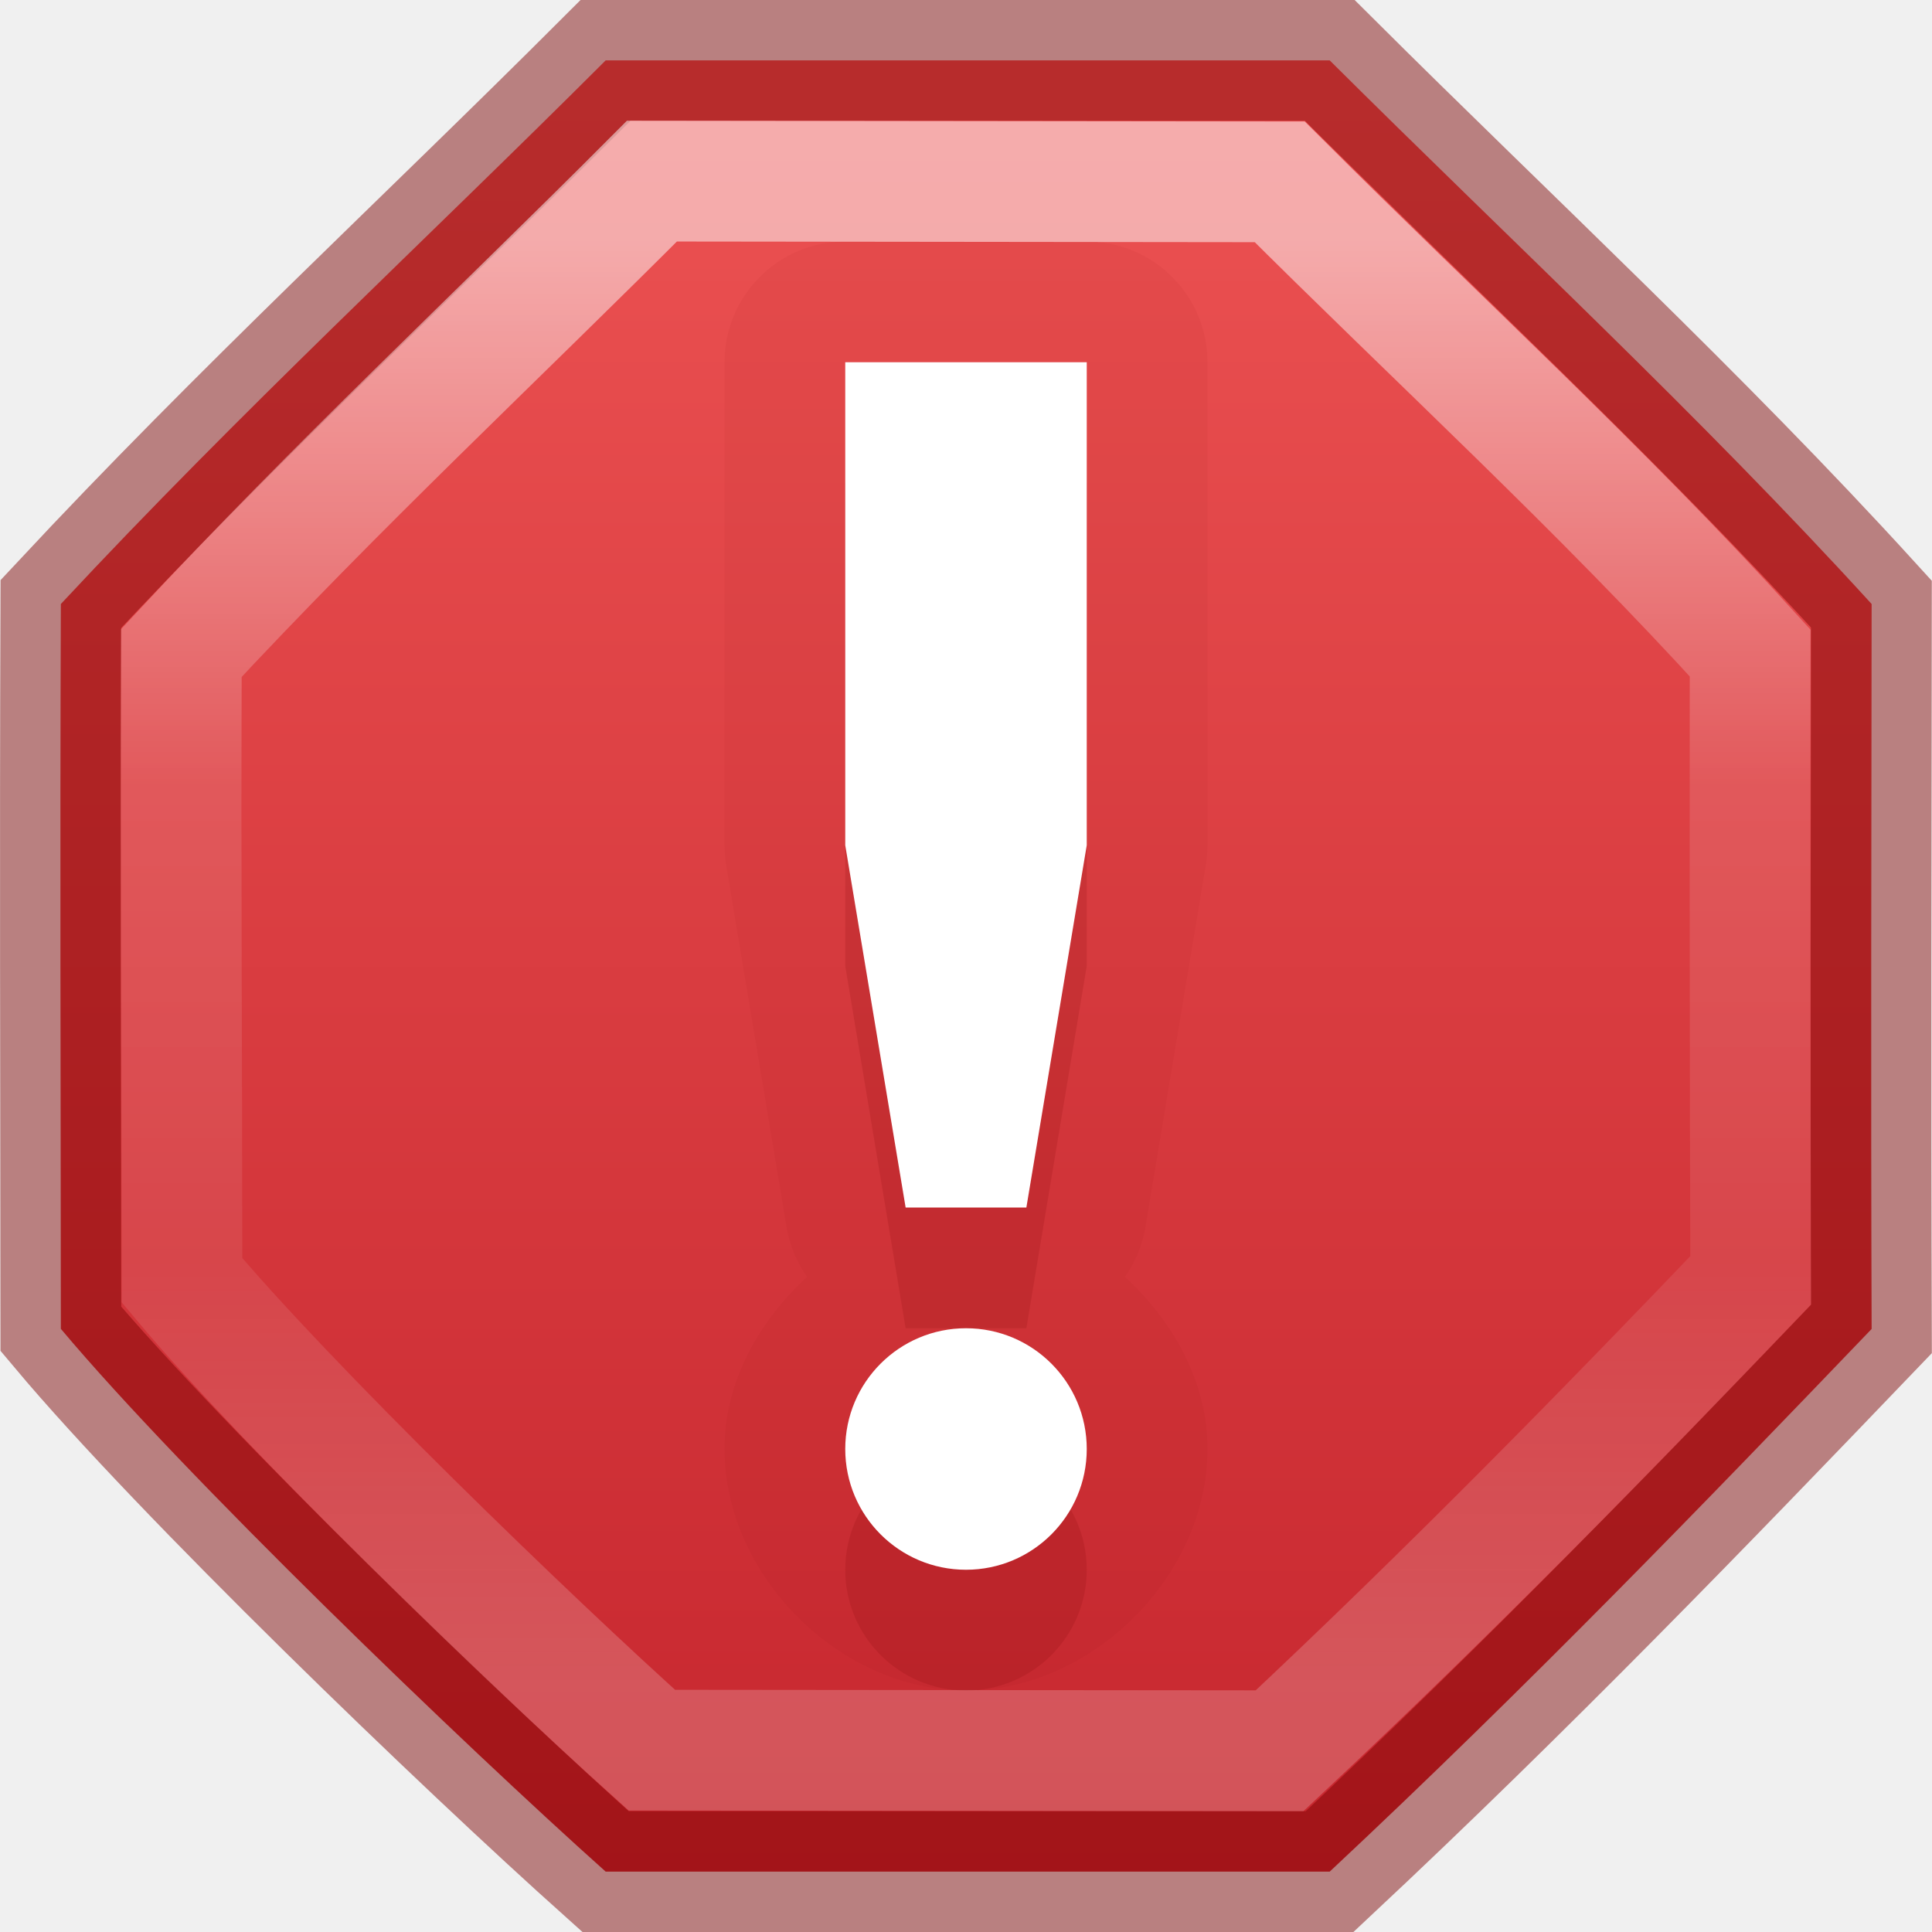
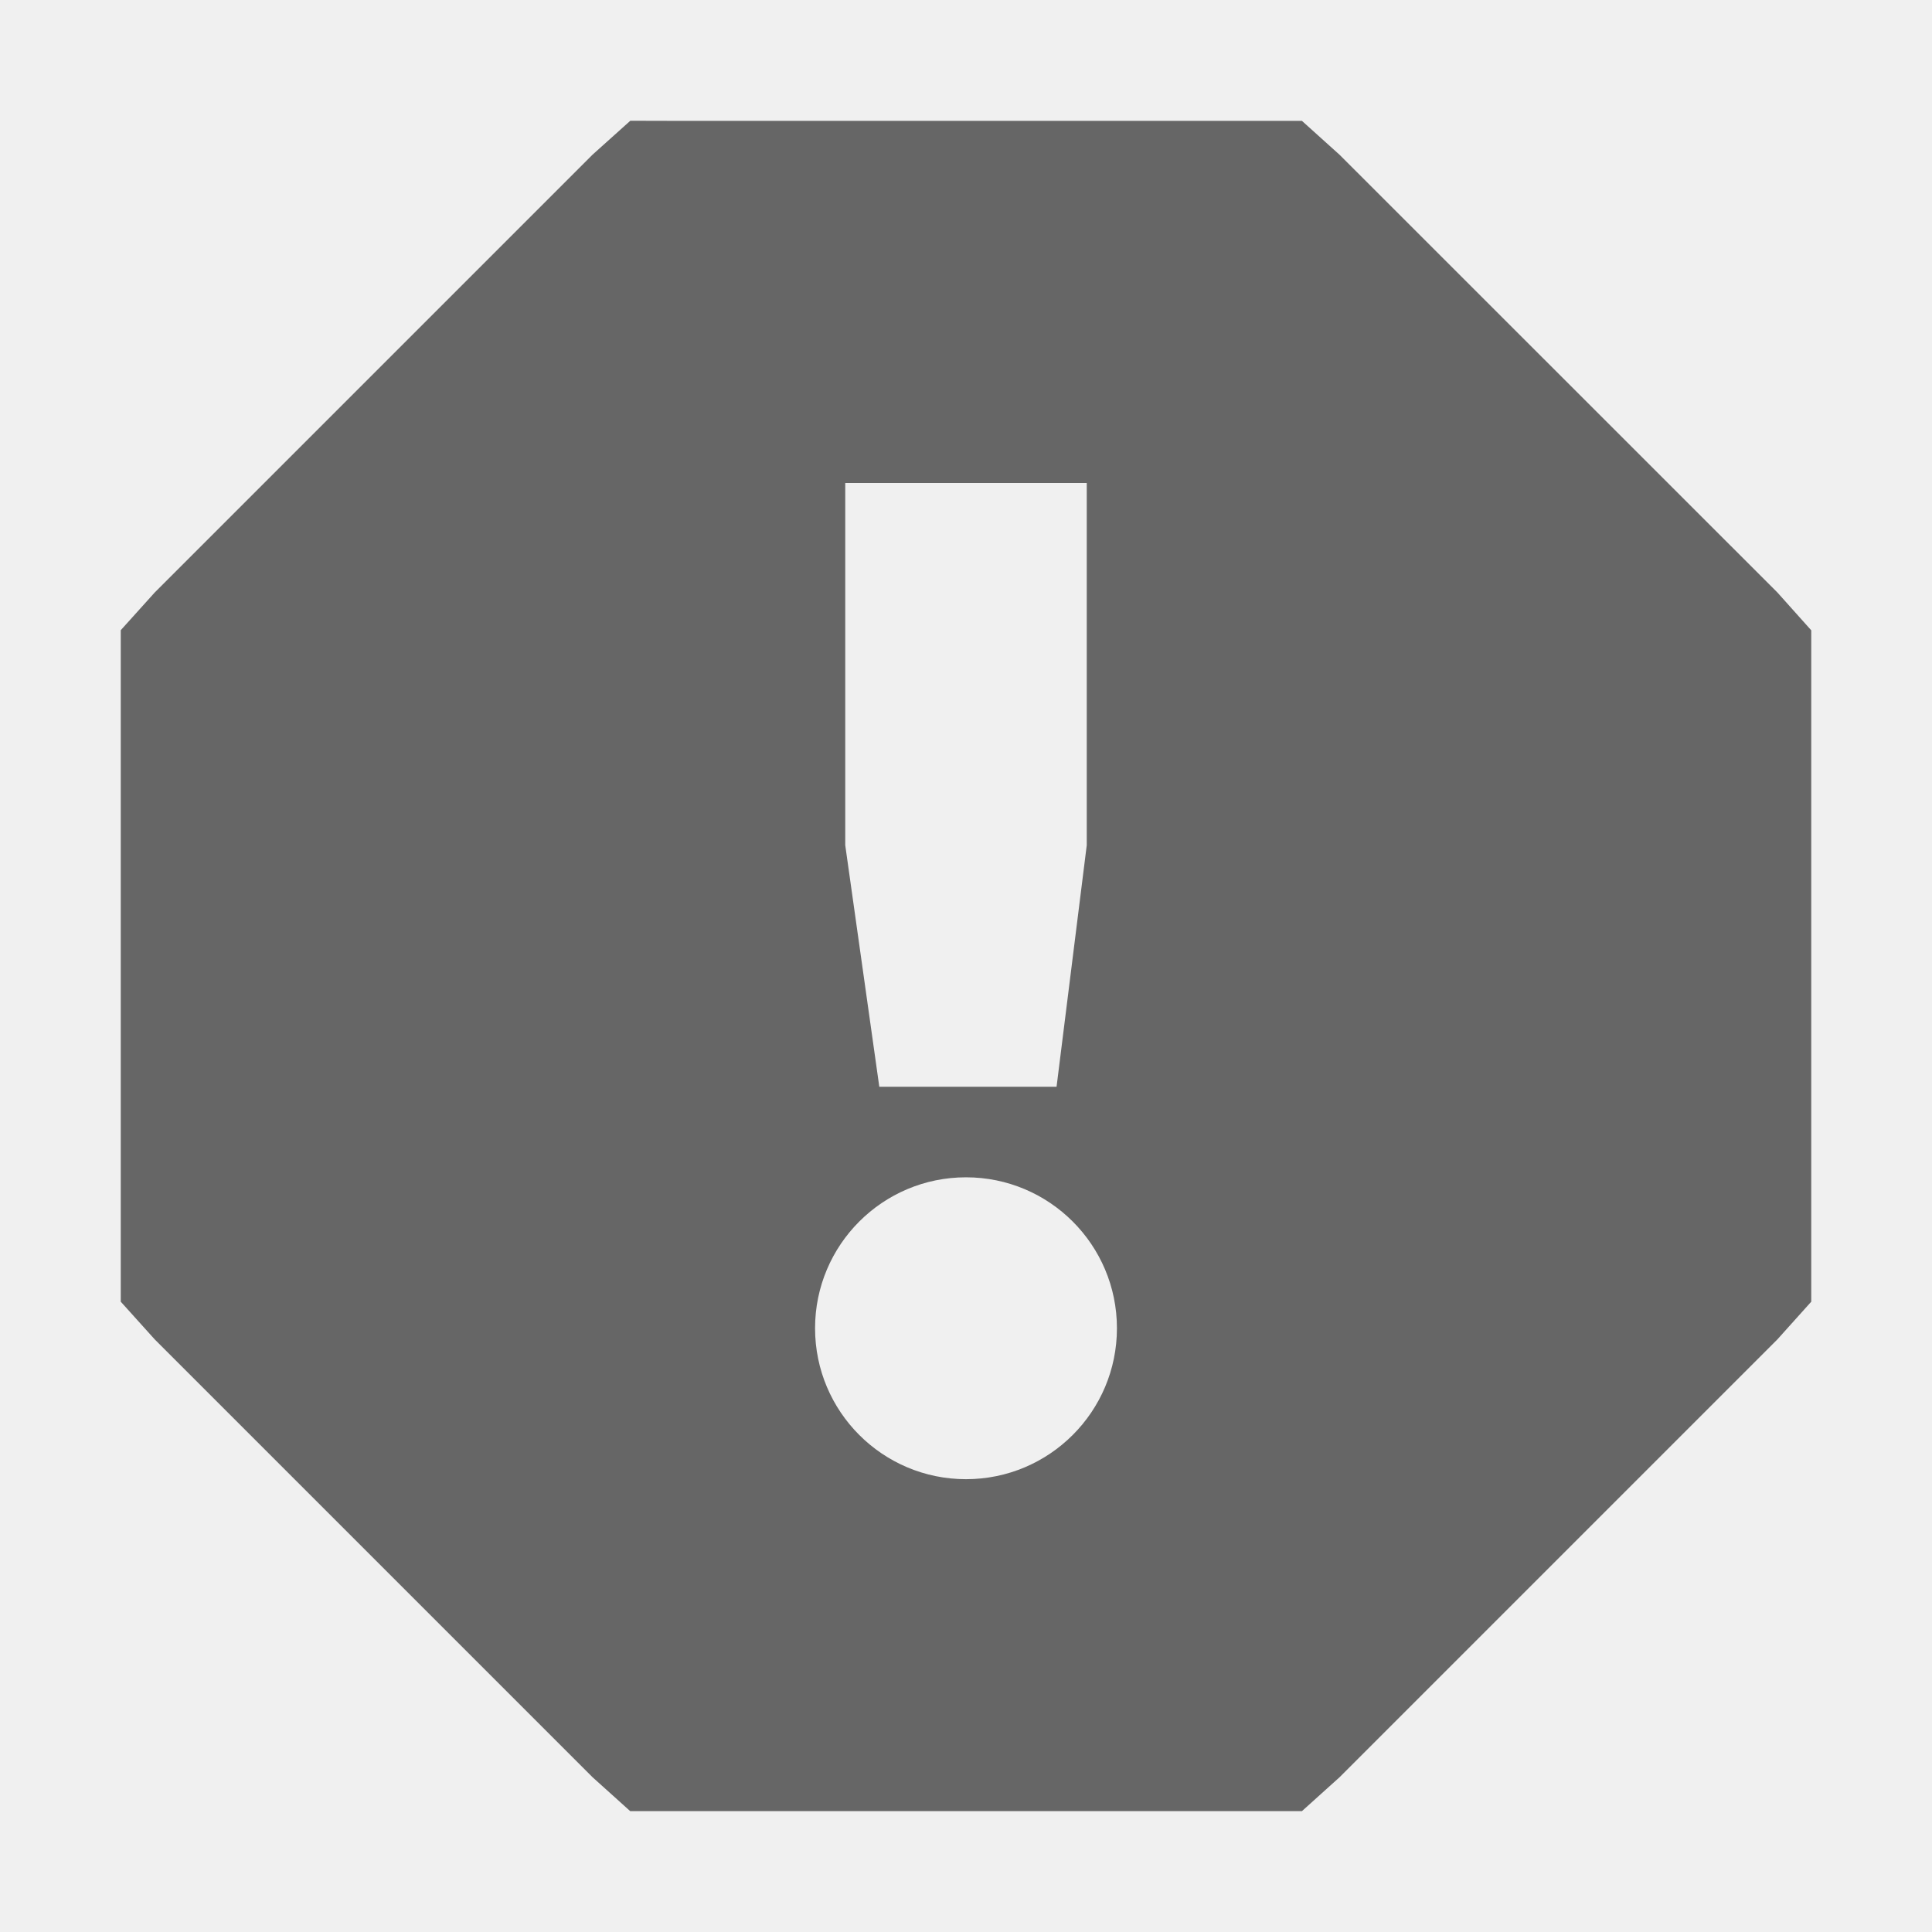
- <svg xmlns="http://www.w3.org/2000/svg" xmlns:xlink="http://www.w3.org/1999/xlink" version="1.1" id="svg5400" height="16px" width="16px">
-   <defs id="defs5402">
-     <linearGradient id="linearGradient1084">
-       <stop id="stop1076" style="stop-color:#ffffff;stop-opacity:1" offset="0" />
-       <stop id="stop1078" style="stop-color:#ffffff;stop-opacity:0.235" offset="0.375" />
-       <stop id="stop1080" style="stop-color:#ffffff;stop-opacity:0.157" offset="0.7" />
-       <stop id="stop1082" style="stop-color:#ffffff;stop-opacity:0.392" offset="1" />
-     </linearGradient>
-     <linearGradient id="linearGradient1300">
-       <stop id="stop1292" style="stop-color:#ffffff;stop-opacity:1" offset="0" />
-       <stop id="stop1294" style="stop-color:#ffffff;stop-opacity:0.235" offset="0.095" />
-       <stop id="stop1296" style="stop-color:#ffffff;stop-opacity:0.157" offset="0.871" />
-       <stop id="stop1298" style="stop-color:#ffffff;stop-opacity:0.392" offset="1" />
-     </linearGradient>
-     <linearGradient id="linearGradient1021">
-       <stop id="stop1017" offset="0" style="stop-color:#ebc799;stop-opacity:1" />
-       <stop id="stop1019" offset="1" style="stop-color:#cca068;stop-opacity:1" />
-     </linearGradient>
-     <linearGradient id="linearGradient1015">
-       <stop id="stop1007" style="stop-color:#dac196;stop-opacity:1" offset="0" />
-       <stop id="stop1009" style="stop-color:#c7ae8e;stop-opacity:1" offset="0.239" />
-       <stop id="stop1011" style="stop-color:#dac197;stop-opacity:1" offset="0.397" />
-       <stop id="stop1013" style="stop-color:#b19974;stop-opacity:1" offset="1" />
-     </linearGradient>
-     <linearGradient id="linearGradient4441">
-       <stop id="stop4443" style="stop-color:#d5ae7b;stop-opacity:1" offset="0" />
-       <stop id="stop4445" style="stop-color:#ad8757;stop-opacity:1" offset="0.222" />
-       <stop id="stop4447" style="stop-color:#c3a277;stop-opacity:1" offset="0.222" />
-       <stop id="stop4449" style="stop-color:#dfbe92;stop-opacity:1" offset="1" />
-     </linearGradient>
-     <linearGradient id="linearGradient4425">
-       <stop id="stop4427" style="stop-color:#ffffff;stop-opacity:1" offset="0" />
-       <stop id="stop4429" style="stop-color:#9d7d53;stop-opacity:1" offset="0.5" />
-       <stop id="stop4431" style="stop-color:#ffffff;stop-opacity:0.157" offset="0.5" />
-       <stop id="stop4433" style="stop-color:#9d7d53;stop-opacity:1" offset="1" />
-     </linearGradient>
-     <linearGradient id="linearGradient4382">
-       <stop style="stop-color:#cca068;stop-opacity:1" offset="0" id="stop4384" />
-       <stop style="stop-color:#f3d1a5;stop-opacity:1" offset="1" id="stop4386" />
-     </linearGradient>
-     <linearGradient id="linearGradient4265">
-       <stop id="stop4267" style="stop-color:#ffffff;stop-opacity:1" offset="0" />
-       <stop id="stop4269" style="stop-color:#ffffff;stop-opacity:0.235" offset="0.273" />
-       <stop id="stop4271" style="stop-color:#ffffff;stop-opacity:0.157" offset="0.745" />
-       <stop id="stop4273" style="stop-color:#ffffff;stop-opacity:0.392" offset="1" />
-     </linearGradient>
-     <linearGradient id="linearGradient3818">
-       <stop id="stop3820" offset="0" style="stop-color:#000000;stop-opacity:1;" />
-       <stop id="stop3822" offset="1" style="stop-color:#000000;stop-opacity:0.515" />
-     </linearGradient>
-     <linearGradient id="linearGradient3904">
-       <stop style="stop-color:#104b88;stop-opacity:1;" offset="0" id="stop3906" />
-       <stop style="stop-color:#0e7398;stop-opacity:1;" offset="1" id="stop3908" />
-     </linearGradient>
-     <linearGradient id="linearGradient3804">
-       <stop id="stop3806" offset="0" style="stop-color:#ffffff;stop-opacity:1;" />
-       <stop id="stop3808" offset="1" style="stop-color:#ffffff;stop-opacity:0;" />
-     </linearGradient>
-     <linearGradient gradientTransform="translate(-433,180.0003)" gradientUnits="userSpaceOnUse" y2="-175.5" x2="444" y1="-178.5" x1="443.5" id="linearGradient6750" xlink:href="#linearGradient6744" />
-     <linearGradient id="linearGradient6744">
-       <stop id="stop6746" offset="0" style="stop-color:#ffffff;stop-opacity:1;" />
-       <stop id="stop6748" offset="1" style="stop-color:#ffffff;stop-opacity:0;" />
-     </linearGradient>
-     <linearGradient gradientUnits="userSpaceOnUse" y2="-163.5" x2="438" y1="-163.5" x1="435" id="linearGradient6736" xlink:href="#linearGradient6728" />
-     <linearGradient id="linearGradient6728">
-       <stop id="stop6730" offset="0" style="stop-color:#ffffff;stop-opacity:1;" />
-       <stop id="stop6732" offset="1" style="stop-color:#ffffff;stop-opacity:0;" />
-     </linearGradient>
-     <linearGradient gradientUnits="userSpaceOnUse" y2="-163.5" x2="438" y1="-163.5" x1="435" id="linearGradient6734" xlink:href="#linearGradient6728" />
-     <linearGradient gradientTransform="translate(-1400.938,-47.93749)" gradientUnits="userSpaceOnUse" y2="47.937" x2="1407.938" y1="63.937" x1="1407.938" id="linearGradient5956" xlink:href="#linearGradient5621" />
-     <linearGradient id="linearGradient5621">
-       <stop id="stop5623" offset="0" style="stop-color:#0b0b0b;stop-opacity:1" />
-       <stop id="stop5625" offset="1" style="stop-color:#585858;stop-opacity:1" />
-     </linearGradient>
-     <linearGradient id="linearGradient8589">
-       <stop offset="0" style="stop-color:#fafafa;stop-opacity:1" id="stop8591" />
-       <stop id="stop1058" style="stop-color:#fafafa;stop-opacity:1" offset="0.439" />
-       <stop offset="1" style="stop-color:#d4d4d4;stop-opacity:1" id="stop8593" />
-     </linearGradient>
-     <radialGradient gradientUnits="userSpaceOnUse" id="XMLID_8_" r="139.559" cy="112.305" cx="102">
-       <stop offset="0" style="stop-color:#b7b8b9;stop-opacity:1" id="stop41" />
-       <stop offset="0.189" style="stop-color:#ececec;stop-opacity:1" id="stop47" />
-       <stop offset="0.257" style="stop-color:#fafafa;stop-opacity:0" id="stop49" />
-       <stop offset="0.301" style="stop-color:#ffffff;stop-opacity:0" id="stop51" />
-       <stop offset="0.531" style="stop-color:#fafafa;stop-opacity:0" id="stop53" />
-       <stop offset="0.845" style="stop-color:#ebecec;stop-opacity:0" id="stop55" />
-       <stop offset="1" style="stop-color:#e1e2e3;stop-opacity:0" id="stop57" />
-     </radialGradient>
-     <linearGradient gradientUnits="userSpaceOnUse" y2="-164" x2="920" y1="-180" x1="920" id="linearGradient6701" xlink:href="#linearGradient6582" />
-     <linearGradient id="linearGradient6582">
-       <stop id="stop6584" offset="0" style="stop-color:#ffffff;stop-opacity:1;" />
-       <stop id="stop6586" offset="1" style="stop-color:#ffffff;stop-opacity:0;" />
-     </linearGradient>
-     <clipPath id="clipPath6691" clipPathUnits="userSpaceOnUse">
-       <path style="color:#bebebe;fill:#ffffff;fill-opacity:0.577;fill-rule:nonzero;stroke:none;stroke-width:0;marker:none;visibility:visible;display:inline;overflow:visible;enable-background:accumulate" d="m 914,-179 8,-1e-5 4,3 0,11 -12,0 z" id="path6693" />
-     </clipPath>
-     <linearGradient id="outerBackgroundGradient-4">
-       <stop id="stop3864-8-6-6" offset="0" style="stop-color:#f0f0f0;stop-opacity:1;" />
-       <stop id="stop3866-9-1-7" offset="1" style="stop-color:#f9f9f9;stop-opacity:1;" />
-     </linearGradient>
-     <linearGradient y2="40" x2="144" y1="280" x1="144" gradientTransform="matrix(0.05555556,0,0,0.05714289,-2,-2.142866)" gradientUnits="userSpaceOnUse" id="linearGradient3825" xlink:href="#outerBackgroundGradient-4" />
-     <linearGradient y2="14" x2="5" y1="1" x1="5" gradientUnits="userSpaceOnUse" id="linearGradient3827" xlink:href="#linearGradient3804" />
-     <linearGradient y2="40" x2="144" y1="280" x1="144" gradientTransform="matrix(0.05555556,0,0,0.05714289,-2,-2.142866)" gradientUnits="userSpaceOnUse" id="linearGradient3829" xlink:href="#outerBackgroundGradient-4" />
-     <linearGradient y2="14" x2="5" y1="1" x1="5" gradientUnits="userSpaceOnUse" id="linearGradient3831" xlink:href="#linearGradient3804" />
-     <linearGradient gradientUnits="userSpaceOnUse" y2="16" x2="8" y1="0" x1="8" id="linearGradient3824" xlink:href="#linearGradient3818" />
-     <linearGradient gradientTransform="matrix(1,0,0,-1,0,16.00962)" y2="16" x2="8" y1="0" x1="8" gradientUnits="userSpaceOnUse" id="linearGradient3866" xlink:href="#linearGradient3818" />
-     <linearGradient y2="16" x2="8" y1="0" x1="8" gradientUnits="userSpaceOnUse" id="linearGradient3875" xlink:href="#linearGradient3818" />
-     <linearGradient gradientTransform="translate(0,0.999522)" y2="16" x2="8" y1="0" x1="8" gradientUnits="userSpaceOnUse" id="linearGradient3881" xlink:href="#linearGradient3818" />
-     <linearGradient y2="16" x2="8" y1="0" x1="8" gradientUnits="userSpaceOnUse" id="linearGradient3883" xlink:href="#linearGradient3818" />
-     <linearGradient y2="40" x2="144" y1="280" x1="144" gradientTransform="matrix(0,-0.05555556,0.05714289,0,-3.142866,15)" gradientUnits="userSpaceOnUse" id="linearGradient3869" xlink:href="#outerBackgroundGradient-4" />
-     <linearGradient gradientTransform="matrix(0,-1,1,0,-1,13)" y2="14" x2="5" y1="1" x1="5" gradientUnits="userSpaceOnUse" id="linearGradient3871" xlink:href="#linearGradient3804" />
-     <linearGradient y2="1012.097" x2="330" y1="995.628" x1="330" gradientTransform="matrix(0.5,0,0,0.5,-156,-494.4311)" gradientUnits="userSpaceOnUse" id="linearGradient4540" xlink:href="#linearGradient4228" />
-     <linearGradient id="linearGradient4228">
-       <stop id="stop4230" offset="0" style="stop-color:#ffffff;stop-opacity:1;" />
-       <stop style="stop-color:#ffffff;stop-opacity:0.851;" offset="0.224" id="stop4262" />
-       <stop id="stop4232" offset="1" style="stop-color:#ffffff;stop-opacity:0.703;" />
-     </linearGradient>
-     <clipPath id="clipPath4069" clipPathUnits="userSpaceOnUse">
-       <rect ry="0" y="124" x="433" height="16" width="14" id="rect4071" style="color:#bebebe;fill:url(#linearGradient4073);fill-opacity:1;fill-rule:nonzero;stroke:none;stroke-width:0;marker:none;visibility:visible;display:inline;overflow:visible;enable-background:accumulate" />
-     </clipPath>
-     <clipPath id="clipPath3186" clipPathUnits="userSpaceOnUse">
-       <rect ry="0" y="124" x="433" height="16" width="14" id="rect3188" style="color:#bebebe;fill:url(#linearGradient4073);fill-opacity:1;fill-rule:nonzero;stroke:none;stroke-width:0;marker:none;visibility:visible;display:inline;overflow:visible;enable-background:accumulate" />
-     </clipPath>
-     <linearGradient gradientTransform="matrix(0,-0.06666667,0.06666667,0,873.6955,-430.4)" y2="40" x2="144" y1="280" x1="144" gradientUnits="userSpaceOnUse" id="linearGradient4097" xlink:href="#outerBackgroundGradient" />
-     <linearGradient id="outerBackgroundGradient">
-       <stop id="stop3864-8-6" offset="0" style="stop-color:#b79877;stop-opacity:1;" />
-       <stop id="stop3866-9-1" offset="1" style="stop-color:#f7d2a2;stop-opacity:1;" />
-     </linearGradient>
-     <linearGradient xlink:href="#outerBackgroundGradient" id="linearGradient3201" gradientUnits="userSpaceOnUse" gradientTransform="matrix(0,-0.06666667,0.06666667,0,-5.66667,-19.4)" x1="144" y1="280" x2="144" y2="40" />
-     <linearGradient y2="40" x2="144" y1="239.545" x1="144" gradientTransform="matrix(0.06018519,0,0,0.06285718,-0.6666667,-1.057152)" gradientUnits="userSpaceOnUse" id="linearGradient3924" xlink:href="#linearGradient4382" />
-     <linearGradient y2="1012.097" x2="330" y1="995.628" x1="330" gradientTransform="matrix(0.5,0,0,0.5,-156,-491.9311)" gradientUnits="userSpaceOnUse" id="linearGradient3947" xlink:href="#linearGradient4228" />
-     <linearGradient y2="0" x2="16" y1="16" x1="16" gradientUnits="userSpaceOnUse" id="linearGradient3050" xlink:href="#linearGradient3886" />
-     <linearGradient id="linearGradient3886">
-       <stop id="stop3888" offset="0" style="stop-color:#b040c8;stop-opacity:1;" />
-       <stop id="stop3890" offset="1" style="stop-color:#ac29c2;stop-opacity:1;" />
-     </linearGradient>
-     <linearGradient y2="0" x2="8" y1="16" x1="8" gradientUnits="userSpaceOnUse" id="linearGradient3047" xlink:href="#linearGradient3904-5" gradientTransform="matrix(0,1,-1,0,15,-5)" />
-     <linearGradient id="linearGradient3904-5">
-       <stop style="stop-color:#5e2b66;stop-opacity:1;" offset="0" id="stop3906-7" />
-       <stop style="stop-color:#61326a;stop-opacity:1;" offset="1" id="stop3908-4" />
-     </linearGradient>
-     <linearGradient xlink:href="#linearGradient3886" id="linearGradient3073" gradientUnits="userSpaceOnUse" x1="16" y1="16" x2="16" y2="0" gradientTransform="matrix(0,1,-1,0,15,-5)" />
-     <linearGradient y2="0" x2="8" y1="16" x1="8" gradientTransform="matrix(0,1,-1,0,15,-4)" gradientUnits="userSpaceOnUse" id="linearGradient3919" xlink:href="#linearGradient3904-5" />
-     <linearGradient y2="0" x2="8" y1="16" x1="8" gradientTransform="matrix(0,1,-1,0,15,-4)" gradientUnits="userSpaceOnUse" id="linearGradient3930" xlink:href="#linearGradient3904-5" />
-     <linearGradient y2="2" x2="5" y1="2" x1="15" gradientTransform="matrix(0,1,-1,0,15,-4)" gradientUnits="userSpaceOnUse" id="linearGradient3932" xlink:href="#linearGradient3886" />
-     <linearGradient y2="0" x2="8" y1="16" x1="8" gradientTransform="matrix(0,1,-1,0,15,-5)" gradientUnits="userSpaceOnUse" id="linearGradient3938" xlink:href="#linearGradient3904-5" />
-     <linearGradient y2="0" x2="8" y1="16" x1="8" gradientTransform="matrix(0,1,-1,0,15,-5)" gradientUnits="userSpaceOnUse" id="linearGradient4054" xlink:href="#linearGradient3904-5" />
-     <linearGradient y2="2" x2="5" y1="2" x1="15" gradientTransform="matrix(0,1,-1,0,15,-5)" gradientUnits="userSpaceOnUse" id="linearGradient4056" xlink:href="#linearGradient3886" />
-     <linearGradient gradientTransform="matrix(0.2972973,0,0,0.3243244,0.8648661,-0.2837817)" gradientUnits="userSpaceOnUse" xlink:href="#linearGradient3924-742" id="linearGradient3089" y2="43" x2="24" y1="5" x1="24" />
-     <linearGradient id="linearGradient3924-742">
-       <stop offset="0" style="stop-color:#ffffff;stop-opacity:1" id="stop3115" />
-       <stop offset="0.063" style="stop-color:#ffffff;stop-opacity:0.235" id="stop3117" />
-       <stop offset="0.951" style="stop-color:#ffffff;stop-opacity:0.157" id="stop3119" />
-       <stop offset="1" style="stop-color:#ffffff;stop-opacity:0.392" id="stop3121" />
-     </linearGradient>
-     <radialGradient gradientTransform="matrix(0.401205,0,0,1.2,-6.006024,-91.8)" gradientUnits="userSpaceOnUse" xlink:href="#linearGradient3818" id="radialGradient3994" fy="41.5" fx="5" r="5" cy="41.5" cx="5" />
-     <linearGradient gradientTransform="matrix(1.744139,0,0,1.090909,-16.92967,-2.181819)" gradientUnits="userSpaceOnUse" xlink:href="#linearGradient3703" id="linearGradient3920" y2="35" x2="17.554" y1="46" x1="17.554" />
-     <linearGradient id="linearGradient3703">
-       <stop offset="0" style="stop-color:#000000;stop-opacity:0" id="stop3705" />
-       <stop offset="0.5" style="stop-color:#000000;stop-opacity:1" id="stop3711" />
-       <stop offset="1" style="stop-color:#000000;stop-opacity:0" id="stop3707" />
-     </linearGradient>
-     <radialGradient gradientTransform="matrix(0.401205,0,0,1.2,41.99398,-91.8)" gradientUnits="userSpaceOnUse" xlink:href="#linearGradient3818" id="radialGradient3917" fy="41.5" fx="5" r="5" cy="41.5" cx="5" />
-     <linearGradient gradientTransform="matrix(1.282225,0,0,1.557262,-6.070192,-15.29076)" gradientUnits="userSpaceOnUse" xlink:href="#linearGradient3199" id="linearGradient3406" y2="37.277" x2="24.997" y1="15.378" x1="24.823" />
-     <linearGradient id="linearGradient3199">
-       <stop offset="0" style="stop-color:#dac196;stop-opacity:1" id="stop3201" />
-       <stop offset="0.239" style="stop-color:#c7ae8e;stop-opacity:1" id="stop3203" />
-       <stop offset="0.276" style="stop-color:#dac197;stop-opacity:1" id="stop3205" />
-       <stop offset="1" style="stop-color:#b19974;stop-opacity:1" id="stop3207" />
-     </linearGradient>
-     <linearGradient gradientUnits="userSpaceOnUse" xlink:href="#linearGradient3295" id="linearGradient3408" y2="45.042" x2="15.464" y1="7.976" x1="15.464" />
-     <linearGradient id="linearGradient3295">
-       <stop offset="0" style="stop-color:#c9af8b;stop-opacity:1" id="stop3297" />
-       <stop offset="0.239" style="stop-color:#ad8757;stop-opacity:1" id="stop3299" />
-       <stop offset="0.276" style="stop-color:#c2a57f;stop-opacity:1" id="stop3301" />
-       <stop offset="1" style="stop-color:#9d7d53;stop-opacity:1" id="stop3303" />
-     </linearGradient>
-     <linearGradient gradientTransform="matrix(1.282225,0,0,1.174687,-6.070192,-5.303168)" gradientUnits="userSpaceOnUse" xlink:href="#linearGradient3804" id="linearGradient3400" y2="45.934" x2="43.007" y1="30.555" x1="23.452" />
-     <linearGradient gradientUnits="userSpaceOnUse" xlink:href="#linearGradient3827-1" id="linearGradient3397" y2="8" x2="26" y1="22" x1="26" />
-     <linearGradient id="linearGradient3827-1">
-       <stop offset="0" style="stop-color:#ffffff;stop-opacity:1" id="stop3829" />
-       <stop offset="0.302" style="stop-color:#ffffff;stop-opacity:1" id="stop4295" />
-       <stop offset="0.344" style="stop-color:#ffffff;stop-opacity:0.643" id="stop4293" />
-       <stop offset="1" style="stop-color:#ffffff;stop-opacity:0.391" id="stop3832" />
-     </linearGradient>
-     <linearGradient gradientTransform="matrix(1.054054,0,0,0.7027027,-1.297291,13.63514)" gradientUnits="userSpaceOnUse" xlink:href="#linearGradient3977" id="linearGradient3033" y2="43" x2="24" y1="5.564" x1="24" />
-     <linearGradient id="linearGradient3977">
-       <stop offset="0" style="stop-color:#ffffff;stop-opacity:1" id="stop3979" />
-       <stop offset="0.036" style="stop-color:#ffffff;stop-opacity:0.235" id="stop3981" />
-       <stop offset="0.951" style="stop-color:#ffffff;stop-opacity:0.157" id="stop3983" />
-       <stop offset="1" style="stop-color:#ffffff;stop-opacity:0.392" id="stop3985" />
-     </linearGradient>
-     <linearGradient gradientTransform="matrix(1.054054,0,0,0.2162162,-1.297291,8.310813)" gradientUnits="userSpaceOnUse" xlink:href="#linearGradient3878" id="linearGradient3855" y2="43" x2="24" y1="7.347" x1="24" />
-     <linearGradient id="linearGradient3878">
-       <stop offset="0" style="stop-color:#ffffff;stop-opacity:1" id="stop3880" />
-       <stop offset="0.084" style="stop-color:#ffffff;stop-opacity:0.235" id="stop3882" />
-       <stop offset="0.951" style="stop-color:#ffffff;stop-opacity:0.157" id="stop3884" />
-       <stop offset="1" style="stop-color:#ffffff;stop-opacity:0.392" id="stop3886" />
-     </linearGradient>
-     <linearGradient y2="43" x2="24" y1="5" x1="24" gradientTransform="matrix(0.2972973,0,0,0.3243244,-0.1351339,-7.283782)" gradientUnits="userSpaceOnUse" id="linearGradient4419" xlink:href="#linearGradient3924-742" />
-     <linearGradient y2="64.546" x2="144" y1="207.727" x1="144" gradientTransform="matrix(0.06018519,0,0,0.06285718,-1.666667,-8.057152)" gradientUnits="userSpaceOnUse" id="linearGradient4421" xlink:href="#linearGradient4382" />
-     <linearGradient y2="43" x2="24" y1="5" x1="24" gradientTransform="matrix(0.2972973,0,0,0.3243244,1.864866,-9.283782)" gradientUnits="userSpaceOnUse" id="linearGradient4453" xlink:href="#linearGradient3924-742" />
-     <linearGradient id="linearGradient4238">
-       <stop id="stop4240" style="stop-color:#8d909a;stop-opacity:1;" offset="0" />
-       <stop offset="0.4" style="stop-color:#e5e5e5;stop-opacity:1;" id="stop3792" />
-       <stop id="stop4242" style="stop-color:#8d909a;stop-opacity:1;" offset="1" />
-     </linearGradient>
-     <linearGradient y2="26.411" x2="32.428" y1="26.411" x1="10.572" spreadMethod="reflect" gradientTransform="matrix(0.4575482,0,0,0.4922983,-1.837284,-3.969767)" gradientUnits="userSpaceOnUse" id="linearGradient4746" xlink:href="#linearGradient4238" />
-     <linearGradient y2="45" x2="24" y1="15.502" x1="24" gradientTransform="matrix(0.3333334,0.01405066,0,0.3051132,0.333331,0.8852195)" gradientUnits="userSpaceOnUse" id="linearGradient3286-0-8" xlink:href="#linearGradient3205-2-2-1" />
-     <linearGradient id="linearGradient3205-2-2-1">
-       <stop offset="0" style="stop-color:#000000;stop-opacity:1" id="stop3207-1-6-3" />
-       <stop offset="1" style="stop-color:#000000;stop-opacity:0" id="stop3209-1-4-9" />
-     </linearGradient>
-     <linearGradient y2="43" x2="24" y1="13.506" x1="24" gradientTransform="matrix(0.3333334,0.1116631,0,0.3030987,-4e-6,0.1893342)" gradientUnits="userSpaceOnUse" id="linearGradient4748-3-4" xlink:href="#linearGradient3205-2-2-1" />
-     <linearGradient y2="45" x2="24" y1="15.502" x1="24" gradientTransform="matrix(0.3333334,0.01405066,0,0.3051132,-0.333335,0.8852195)" gradientUnits="userSpaceOnUse" id="linearGradient3289-0-6" xlink:href="#linearGradient3205-2-2-1" />
-     <linearGradient xlink:href="#linearGradient3205-2-2-1" id="linearGradient5141" gradientUnits="userSpaceOnUse" gradientTransform="matrix(0.3333334,0.1116631,0,0.3030987,-2e-8,-0.0262891)" x1="24" y1="13.506" x2="24" y2="43" />
-     <linearGradient xlink:href="#linearGradient4404-56-1-1" id="linearGradient5227-8" gradientUnits="userSpaceOnUse" gradientTransform="matrix(0.7297297,0,0,0.7297297,-14.51441,-6.081971)" x1="32.181" y1="13.829" x2="32.181" y2="28.903" />
-     <linearGradient id="linearGradient4404-56-1-1">
-       <stop offset="0" style="stop-color:#ffffff;stop-opacity:1" id="stop4406-5-6-9" />
-       <stop offset="0.091" style="stop-color:#ffffff;stop-opacity:0.235" id="stop4408-9-5-4" />
-       <stop offset="0.818" style="stop-color:#ffffff;stop-opacity:0.157" id="stop4410-63-5-2" />
-       <stop offset="1" style="stop-color:#ffffff;stop-opacity:0.392" id="stop4412-0-6-0" />
-     </linearGradient>
-     <linearGradient xlink:href="#linearGradient4404-56-1-1" id="linearGradient5330" gradientUnits="userSpaceOnUse" gradientTransform="matrix(0.5773041,0,0,-0.2468918,-9.782912,6.751537)" x1="32.181" y1="13.829" x2="32.181" y2="28.903" />
-     <linearGradient id="linearGradient4238-0">
-       <stop id="stop4240-2" style="stop-color:#8d909a;stop-opacity:1" offset="0" />
-       <stop id="stop4242-27" style="stop-color:#e5e5e5;stop-opacity:1" offset="1" />
-     </linearGradient>
-     <linearGradient y2="26.411" x2="19.314" y1="26.411" x1="34.613" spreadMethod="reflect" gradientTransform="matrix(0.4575482,0,0,0.4572918,-1.837284,-3.501398)" gradientUnits="userSpaceOnUse" id="linearGradient5420" xlink:href="#linearGradient4238-0" />
-     <linearGradient id="linearGradient4011">
-       <stop offset="0" style="stop-color:#ffffff;stop-opacity:1" id="stop4013" />
-       <stop offset="0.508" style="stop-color:#ffffff;stop-opacity:0.235" id="stop4015" />
-       <stop offset="0.835" style="stop-color:#ffffff;stop-opacity:0.157" id="stop4017" />
-       <stop offset="1" style="stop-color:#ffffff;stop-opacity:0.392" id="stop4019" />
-     </linearGradient>
-     <linearGradient id="linearGradient947">
-       <stop id="stop943" style="stop-color:#ed5353;stop-opacity:1" offset="0" />
-       <stop id="stop945" style="stop-color:#c6262e;stop-opacity:1" offset="1" />
-     </linearGradient>
-     <linearGradient gradientTransform="matrix(0.3513515,0,0,0.3513515,-34.70369,-0.909305)" gradientUnits="userSpaceOnUse" xlink:href="#linearGradient4011" id="linearGradient12398-3" y2="44.341" x2="71.204" y1="6.238" x1="71.204" />
-     <linearGradient gradientTransform="matrix(0.5748496,0,0,0.4297553,-1181.514,-1377.772)" gradientUnits="userSpaceOnUse" xlink:href="#linearGradient947" id="linearGradient11527-6-5" y2="3241.997" x2="2035.165" y1="3208.074" x1="2035.165" />
-     <linearGradient xlink:href="#linearGradient947" id="linearGradient1042" x1="8" y1="1" x2="8" y2="15" gradientUnits="userSpaceOnUse" gradientTransform="matrix(1.070913,0,0,1.072017,-0.5529589,-0.5720166)" />
-     <linearGradient id="linearGradient3820-7-2-2">
-       <stop offset="0" style="stop-color:#3d3d3d;stop-opacity:1" id="stop3822-2-6-36" />
-       <stop offset="0.5" style="stop-color:#686868;stop-opacity:0.498" id="stop3864-8-7-6" />
-       <stop offset="1" style="stop-color:#686868;stop-opacity:0" id="stop3824-1-2-4" />
-     </linearGradient>
-     <radialGradient r="62.769" fy="186.171" fx="99.157" cy="186.171" cx="99.157" gradientTransform="matrix(0.1752454,0,0,0.05575992,-1.37681,18.11895)" gradientUnits="userSpaceOnUse" id="radialGradient4048" xlink:href="#linearGradient3820-7-2-2" />
-     <linearGradient x1="71.204" y1="6.238" x2="71.204" y2="44.341" id="linearGradient12398-3-1" xlink:href="#linearGradient4011" gradientUnits="userSpaceOnUse" gradientTransform="matrix(0.7297301,0,0,0.7297301,-36.34611,-2.503933)" />
-     <linearGradient x1="2035.165" y1="3208.074" x2="2035.165" y2="3241.997" id="linearGradient11527-6-5-2" xlink:href="#linearGradient947" gradientUnits="userSpaceOnUse" gradientTransform="matrix(1.111376,0,0,0.8308603,-2249.894,-2663.159)" />
-     <linearGradient gradientTransform="matrix(0.3513515,0,0,0.3513515,-5.203685,-0.909305)" gradientUnits="userSpaceOnUse" xlink:href="#linearGradient4011" id="linearGradient12398-3-6" y2="44.341" x2="71.204" y1="6.238" x1="71.204" />
-     <linearGradient gradientTransform="matrix(0.5748496,0,0,0.4297553,-1152.014,-1377.772)" gradientUnits="userSpaceOnUse" xlink:href="#linearGradient947" id="linearGradient11527-6-5-1" y2="3241.997" x2="2035.165" y1="3208.074" x1="2035.165" />
-     <radialGradient cx="102" cy="112.305" r="139.559" id="XMLID_8_-0" gradientUnits="userSpaceOnUse">
-       <stop id="stop41-6" style="stop-color:#b7b8b9;stop-opacity:1" offset="0" />
-       <stop id="stop47-1" style="stop-color:#ececec;stop-opacity:1" offset="0.189" />
-       <stop id="stop49-5" style="stop-color:#fafafa;stop-opacity:0" offset="0.257" />
-       <stop id="stop51-5" style="stop-color:#ffffff;stop-opacity:0" offset="0.301" />
-       <stop id="stop53-4" style="stop-color:#fafafa;stop-opacity:0" offset="0.531" />
-       <stop id="stop55-7" style="stop-color:#ebecec;stop-opacity:0" offset="0.845" />
-       <stop id="stop57-6" style="stop-color:#e1e2e3;stop-opacity:0" offset="1" />
-     </radialGradient>
-     <clipPath clipPathUnits="userSpaceOnUse" id="clipPath6691-9">
-       <path id="path6693-3" d="m 914,-179 8,-1e-5 4,3 0,11 -12,0 z" style="color:#bebebe;fill:#ffffff;fill-opacity:0.577;fill-rule:nonzero;stroke:none;stroke-width:0;marker:none;visibility:visible;display:inline;overflow:visible;enable-background:accumulate" />
-     </clipPath>
-     <clipPath clipPathUnits="userSpaceOnUse" id="clipPath4069-4">
-       <rect style="color:#bebebe;fill:url(#linearGradient4073);fill-opacity:1;fill-rule:nonzero;stroke:none;stroke-width:0;marker:none;visibility:visible;display:inline;overflow:visible;enable-background:accumulate" id="rect4071-7" width="14" height="16" x="433" y="124" ry="0" />
-     </clipPath>
-     <clipPath clipPathUnits="userSpaceOnUse" id="clipPath3186-4">
-       <rect style="color:#bebebe;fill:url(#linearGradient4073);fill-opacity:1;fill-rule:nonzero;stroke:none;stroke-width:0;marker:none;visibility:visible;display:inline;overflow:visible;enable-background:accumulate" id="rect3188-4" width="14" height="16" x="433" y="124" ry="0" />
-     </clipPath>
-     <radialGradient cx="5" cy="41.5" r="5" fx="5" fy="41.5" id="radialGradient3994-4" xlink:href="#linearGradient3818" gradientUnits="userSpaceOnUse" gradientTransform="matrix(0.401205,0,0,1.2,-6.006024,-91.8)" />
-     <radialGradient cx="5" cy="41.5" r="5" fx="5" fy="41.5" id="radialGradient3917-6" xlink:href="#linearGradient3818" gradientUnits="userSpaceOnUse" gradientTransform="matrix(0.401205,0,0,1.2,41.99398,-91.8)" />
-     <linearGradient gradientUnits="userSpaceOnUse" y2="14" x2="8" y1="2" x1="8" id="linearGradient1074" xlink:href="#linearGradient1084" gradientTransform="matrix(0.9998045,0,0,0.999134,0.00278765,0.00701183)" />
-     <radialGradient xlink:href="#linearGradient3820-7-2-2" id="radialGradient4048-3" gradientUnits="userSpaceOnUse" gradientTransform="matrix(0.1752454,0,0,0.05575992,-1.37681,18.11895)" cx="99.157" cy="186.171" fx="99.157" fy="186.171" r="62.769" />
-   </defs>
-   <g style="display:inline" id="layer2" />
-   <g id="layer2-2" style="display:inline" />
-   <path style="color:#000000;font-weight:400;line-height:normal;font-family:Sans;-inkscape-font-specification:Sans;text-indent:0;text-align:start;text-decoration:none;text-decoration-line:none;text-transform:none;overflow:visible;opacity:1;fill:url(#linearGradient1042);fill-opacity:1;stroke:none;stroke-width:1;stroke-opacity:1;marker:none" d="M 5.016,0.5 C 3.514,2.001 2.003,3.394 0.504,5.002 c -0.008,2.144 -0.001,3.859 0,6.003 C 1.52,12.216 3.836,14.445 5.016,15.5 H 11.012 C 12.647,13.971 14.125,12.439 15.5,11.006 15.493,9.013 15.498,6.813 15.5,5.002 14.074,3.438 12.51,1.991 11.012,0.5 Z" id="path1132-2-5-3" />
-   <path style="opacity:0.05;vector-effect:none;fill:#7a0000;fill-opacity:1;stroke:none;stroke-width:1;stroke-linecap:butt;stroke-linejoin:miter;stroke-miterlimit:4;stroke-dasharray:none;stroke-dashoffset:0;stroke-opacity:1;marker:none" id="path4156-3-6" d="M 7,2 A 1,1 0 0 0 6,3 v 4 a 1,1 0 0 0 0.014,0.164 l 0.5,3 a 1,1 0 0 0 0.17,0.41 C 6.28,10.948 6,11.448 6,12 c 0,1.047 0.953,2 2,2 1.047,0 2,-0.953 2,-2 0,-0.552 -0.28,-1.052 -0.684,-1.426 a 1,1 0 0 0 0.17,-0.41 l 0.5,-3 A 1,1 0 0 0 10,7 V 3 a 1,1 0 0 0 -1,-1 z" />
-   <path id="path4156-3" d="m 7,4 v 4 l 0.5,3 h 1 L 9,8 V 4 Z m 1,8 a 1,1 0 0 0 -1,1 1,1 0 0 0 1,1 1,1 0 0 0 1,-1 1,1 0 0 0 -1,-1 z" style="opacity:0.15;vector-effect:none;fill:#7a0000;fill-opacity:1;stroke:none;stroke-width:0.843;stroke-linecap:butt;stroke-linejoin:miter;stroke-miterlimit:4;stroke-dasharray:none;stroke-dashoffset:0;stroke-opacity:1;marker:none" />
-   <path id="path4156" d="m 7,3 v 4 l 0.5,3 h 1 L 9,7 V 3 Z m 1,8 a 1,1 0 0 0 -1,1 1,1 0 0 0 1,1 1,1 0 0 0 1,-1 1,1 0 0 0 -1,-1 z" style="opacity:1;fill:#ffffff;fill-opacity:1;stroke:none;stroke-width:2;stroke-linecap:butt;stroke-linejoin:round;stroke-miterlimit:4;stroke-dasharray:none;stroke-opacity:1" />
-   <path style="color:#000000;font-weight:400;line-height:normal;font-family:Sans;-inkscape-font-specification:Sans;text-indent:0;text-align:start;text-decoration:none;text-decoration-line:none;text-transform:none;overflow:visible;opacity:0.5;fill:none;fill-opacity:1;stroke:#7a0000;stroke-width:1;stroke-miterlimit:4;stroke-dasharray:none;stroke-opacity:0.932;marker:none" d="M 5.015,0.5 C 3.514,2.001 2.003,3.394 0.504,5.002 c -0.008,2.144 -0.001,3.859 0,6.003 C 1.52,12.216 3.836,14.445 5.015,15.5 h 5.996 c 1.634,-1.529 3.113,-3.061 4.487,-4.494 -0.007,-1.993 -0.002,-4.193 0,-6.003 C 14.073,3.438 12.509,1.991 11.012,0.5 Z" id="path1132-2-5-3-5" />
-   <g style="display:inline" id="layer2-5" transform="translate(-21.49379,-17.56634)" />
-   <g id="layer2-2-6" style="display:inline" transform="translate(-21.49379,-17.56634)" />
-   <path style="color:#000000;font-weight:400;line-height:normal;font-family:Sans;-inkscape-font-specification:Sans;text-indent:0;text-align:start;text-decoration:none;text-decoration-line:none;text-transform:none;overflow:visible;opacity:1;fill:none;fill-opacity:1;stroke:url(#linearGradient1074);stroke-width:1;stroke-opacity:0.522;marker:none" d="M 5.399,1.5 C 4.094,2.808 2.805,4.006 1.502,5.408 c -0.007,1.869 0.004,3.326 0.005,5.195 0.883,1.055 2.866,2.971 3.891,3.891 l 5.199,0.005 C 12.019,13.167 13.304,11.853 14.499,10.603 14.493,8.866 14.492,6.986 14.494,5.408 13.255,4.044 11.9,2.806 10.598,1.506 Z" id="path1132-2-5-3-3" />
+ <svg xmlns="http://www.w3.org/2000/svg" height="16" width="16">
+   <g transform="translate(-453 -177)">
+     <path color="#000" d="M458.22 178l-.313.281-3.625 3.625-.282.313V187.78l.282.313 3.625 3.625.312.281h5.563l.312-.281 3.625-3.625.281-.313V182.22l-.28-.313-3.626-3.625-.312-.281h-5.157zm1.78 3h2v3l-.25 2h-1.468l-.282-2zm1 5.75a1.25 1.25 0 1 1 0 2.5 1.25 1.25 0 0 1 0-2.5z" fill="#666" font-family="Sans" font-weight="400" overflow="visible" style="line-height:normal;-inkscape-font-specification:Sans;text-indent:0;text-align:start;text-decoration-line:none;text-transform:none;marker:none" />
+   </g>
</svg>
